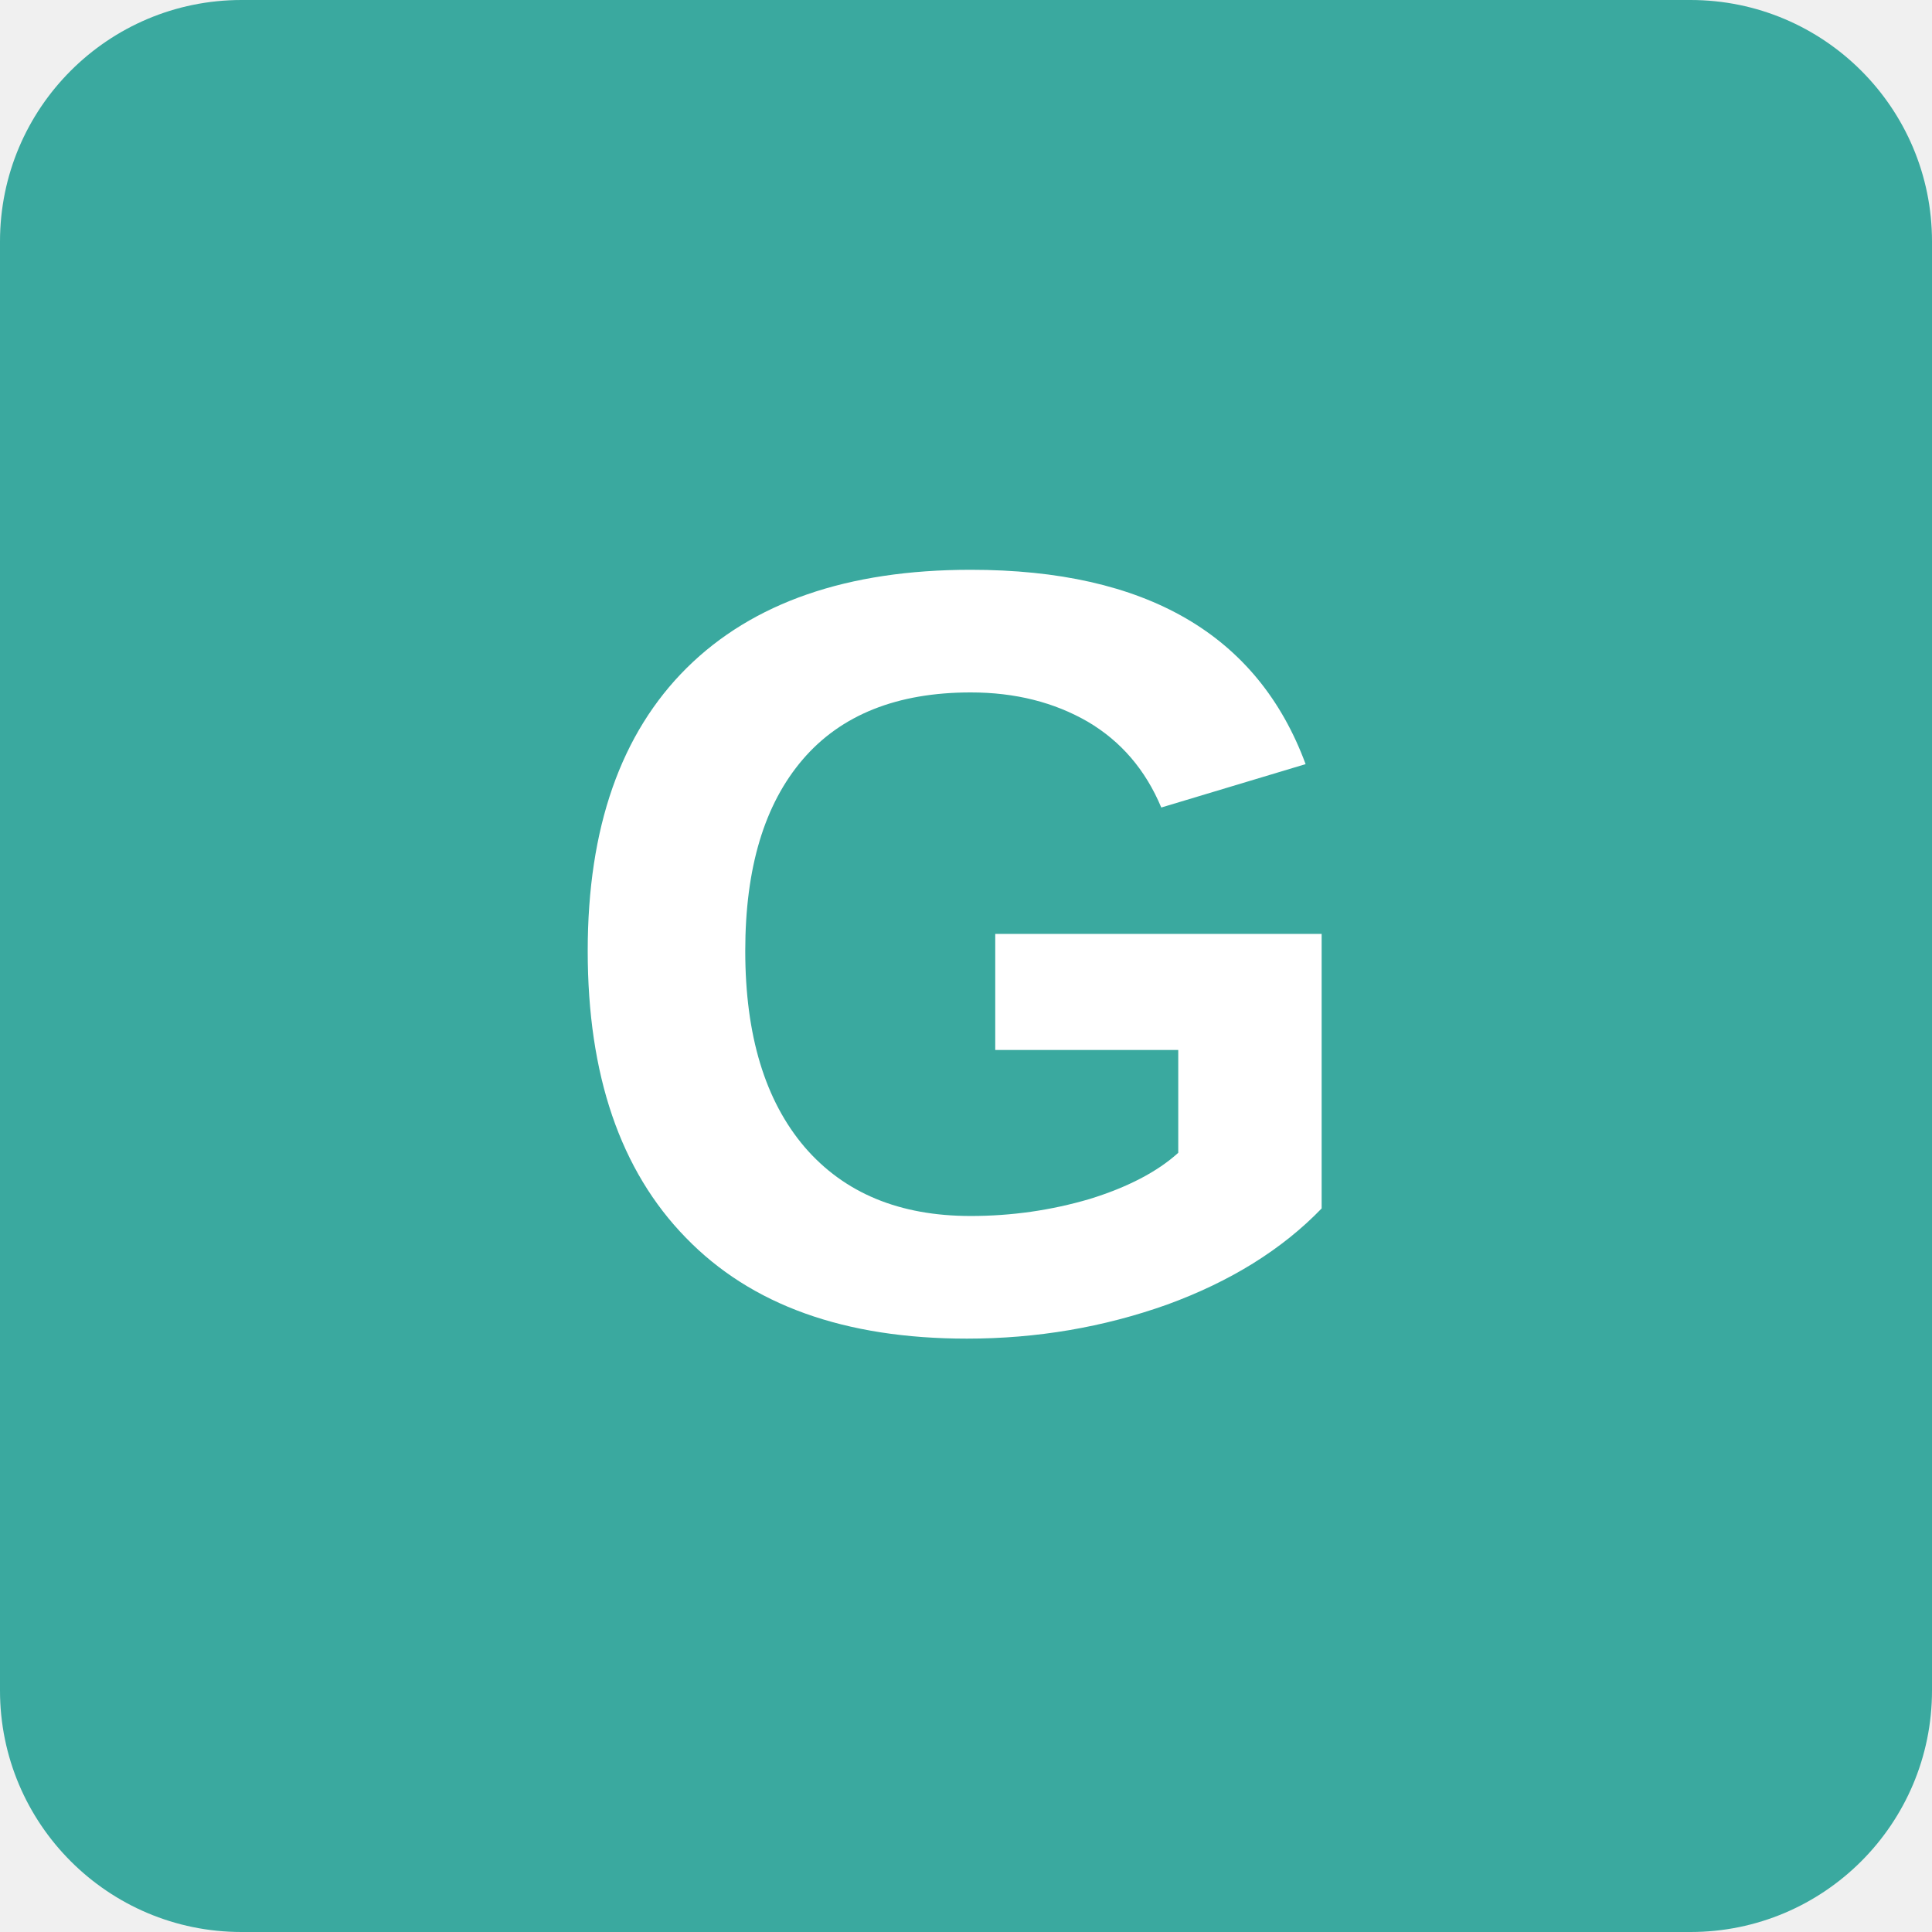
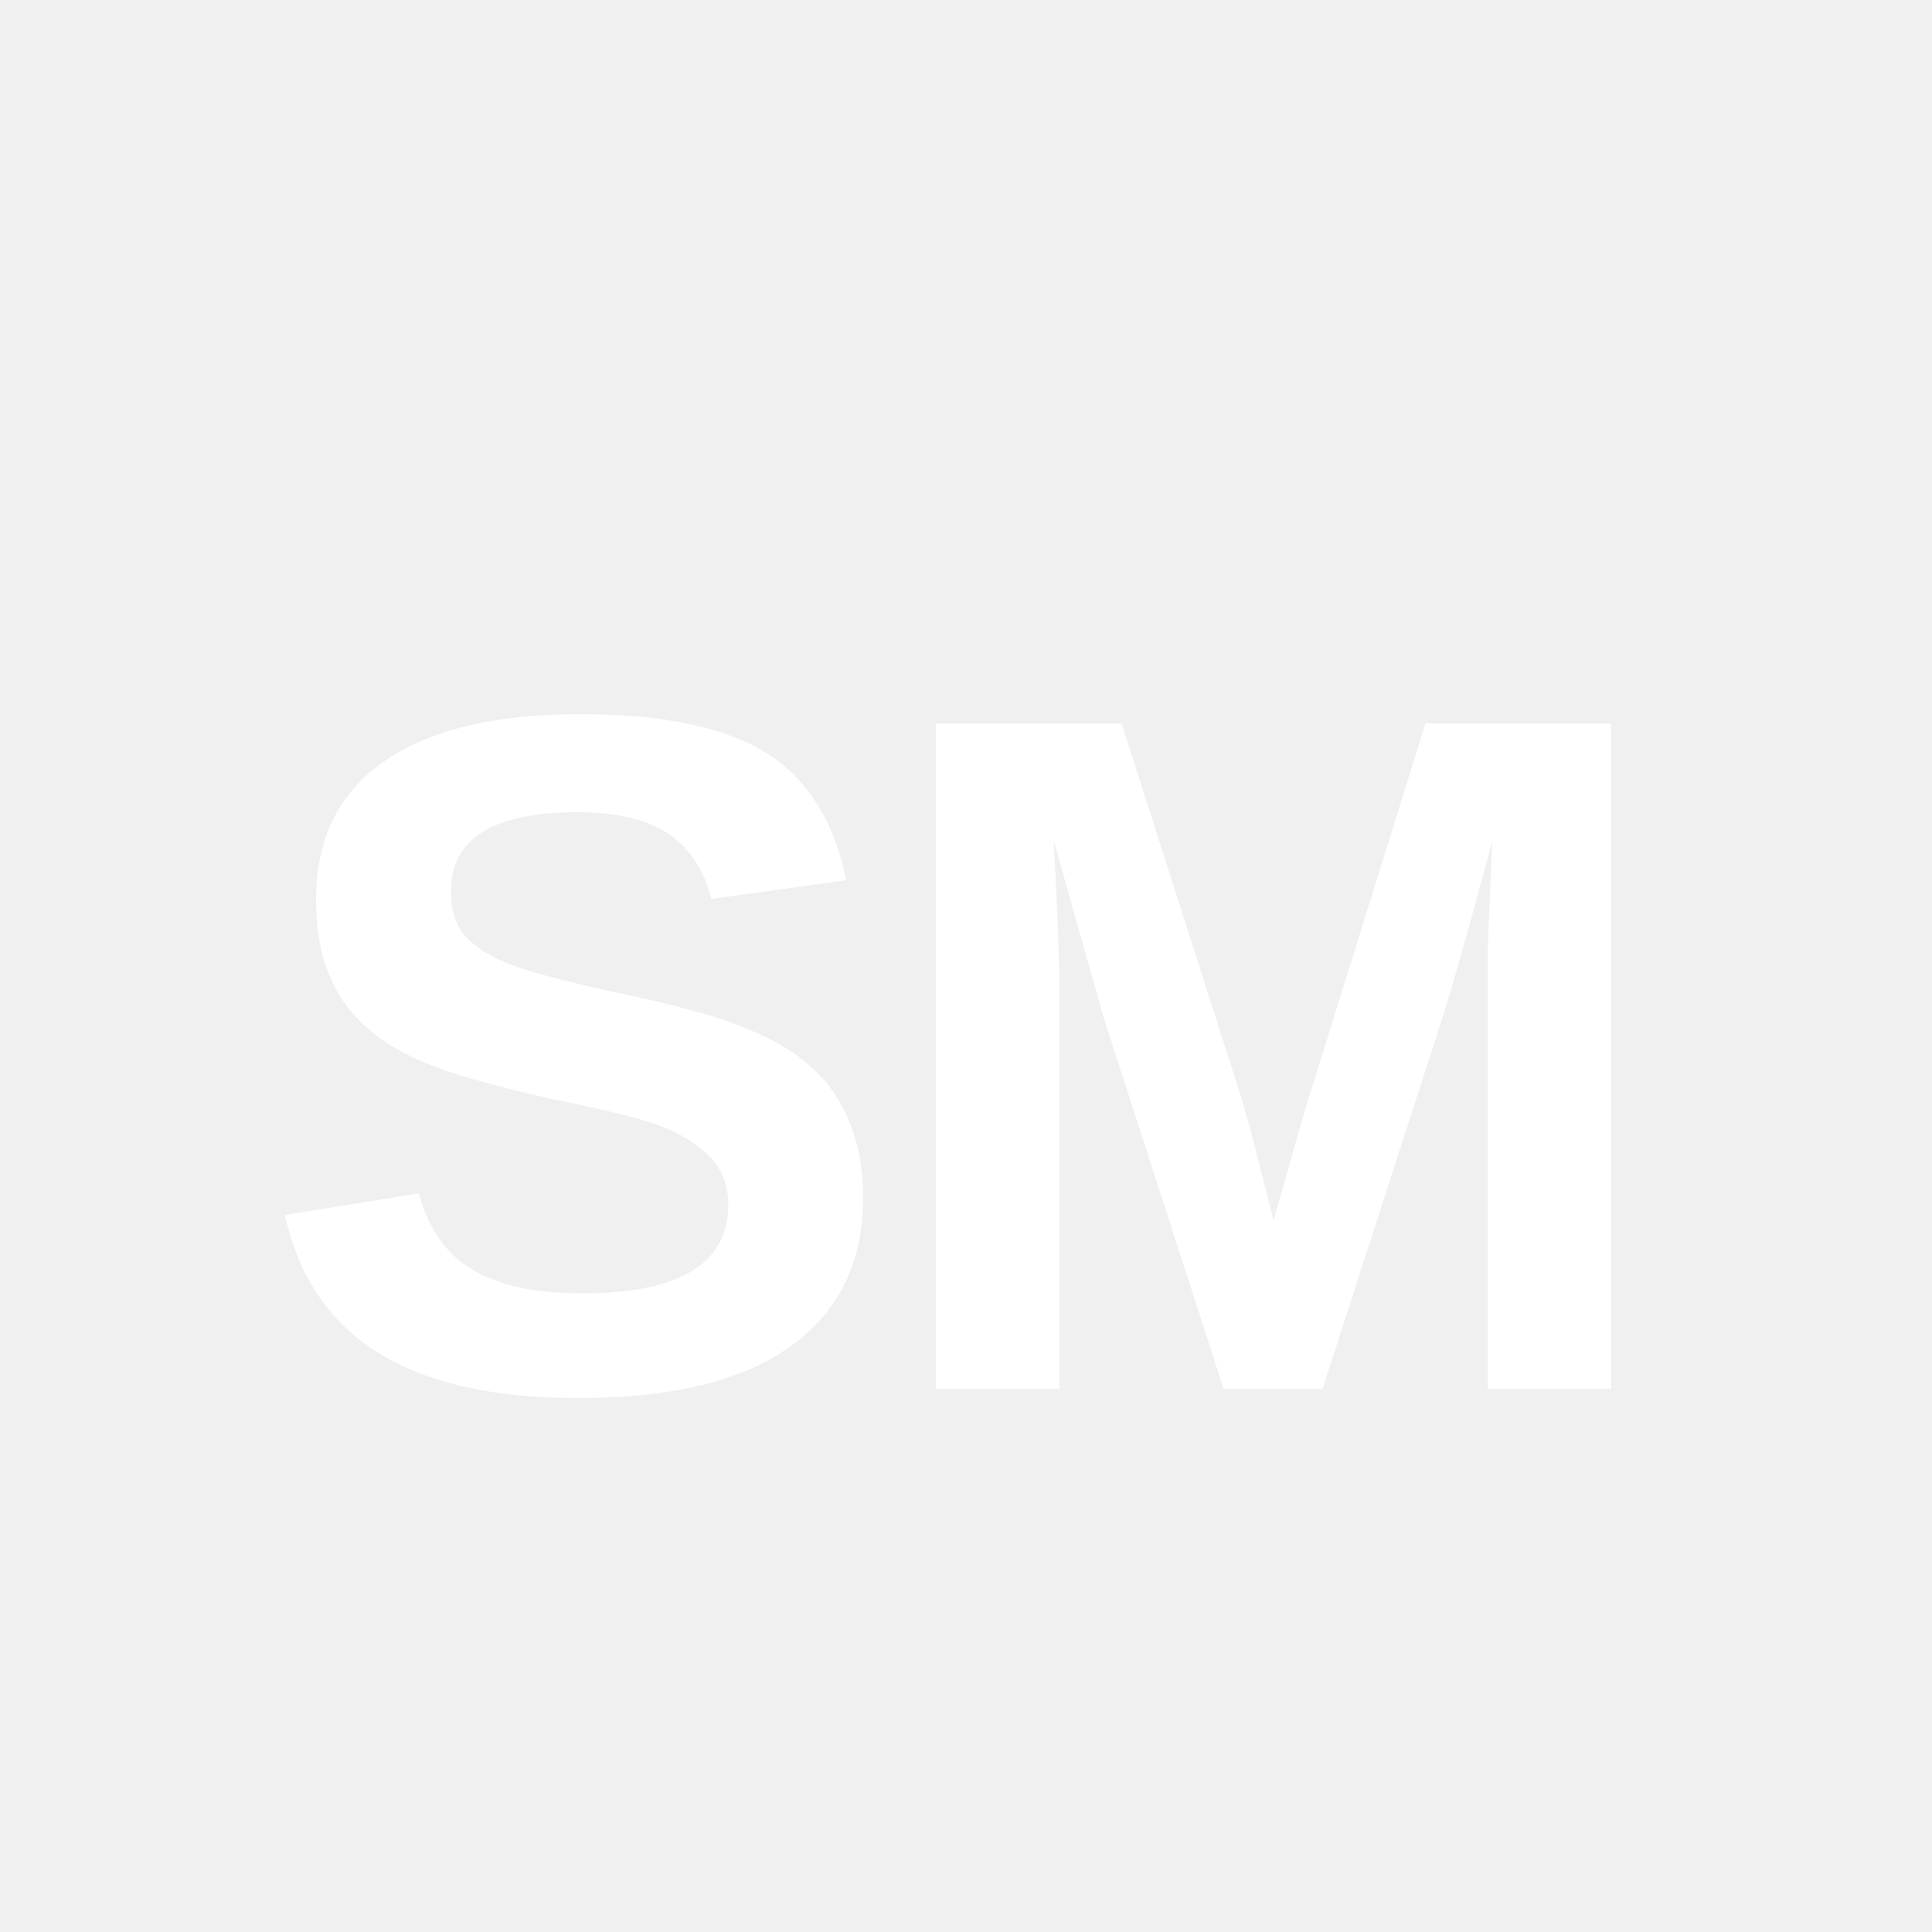
<svg xmlns="http://www.w3.org/2000/svg" width="32" height="32" viewBox="0 0 32 32" fill="none">
-   <rect width="32" height="32" rx="4" fill="rgb(58, 169, 159)" />
-   <text x="16" y="22" font-family="Arial, sans-serif" font-size="18" font-weight="bold" text-anchor="middle" fill="white">G</text>
+   <text x="16" y="23" font-family="Arial, Helvetica, sans-serif" font-size="16" font-weight="700" text-anchor="middle" fill="white" letter-spacing="-0.5">SM</text>
</svg>
